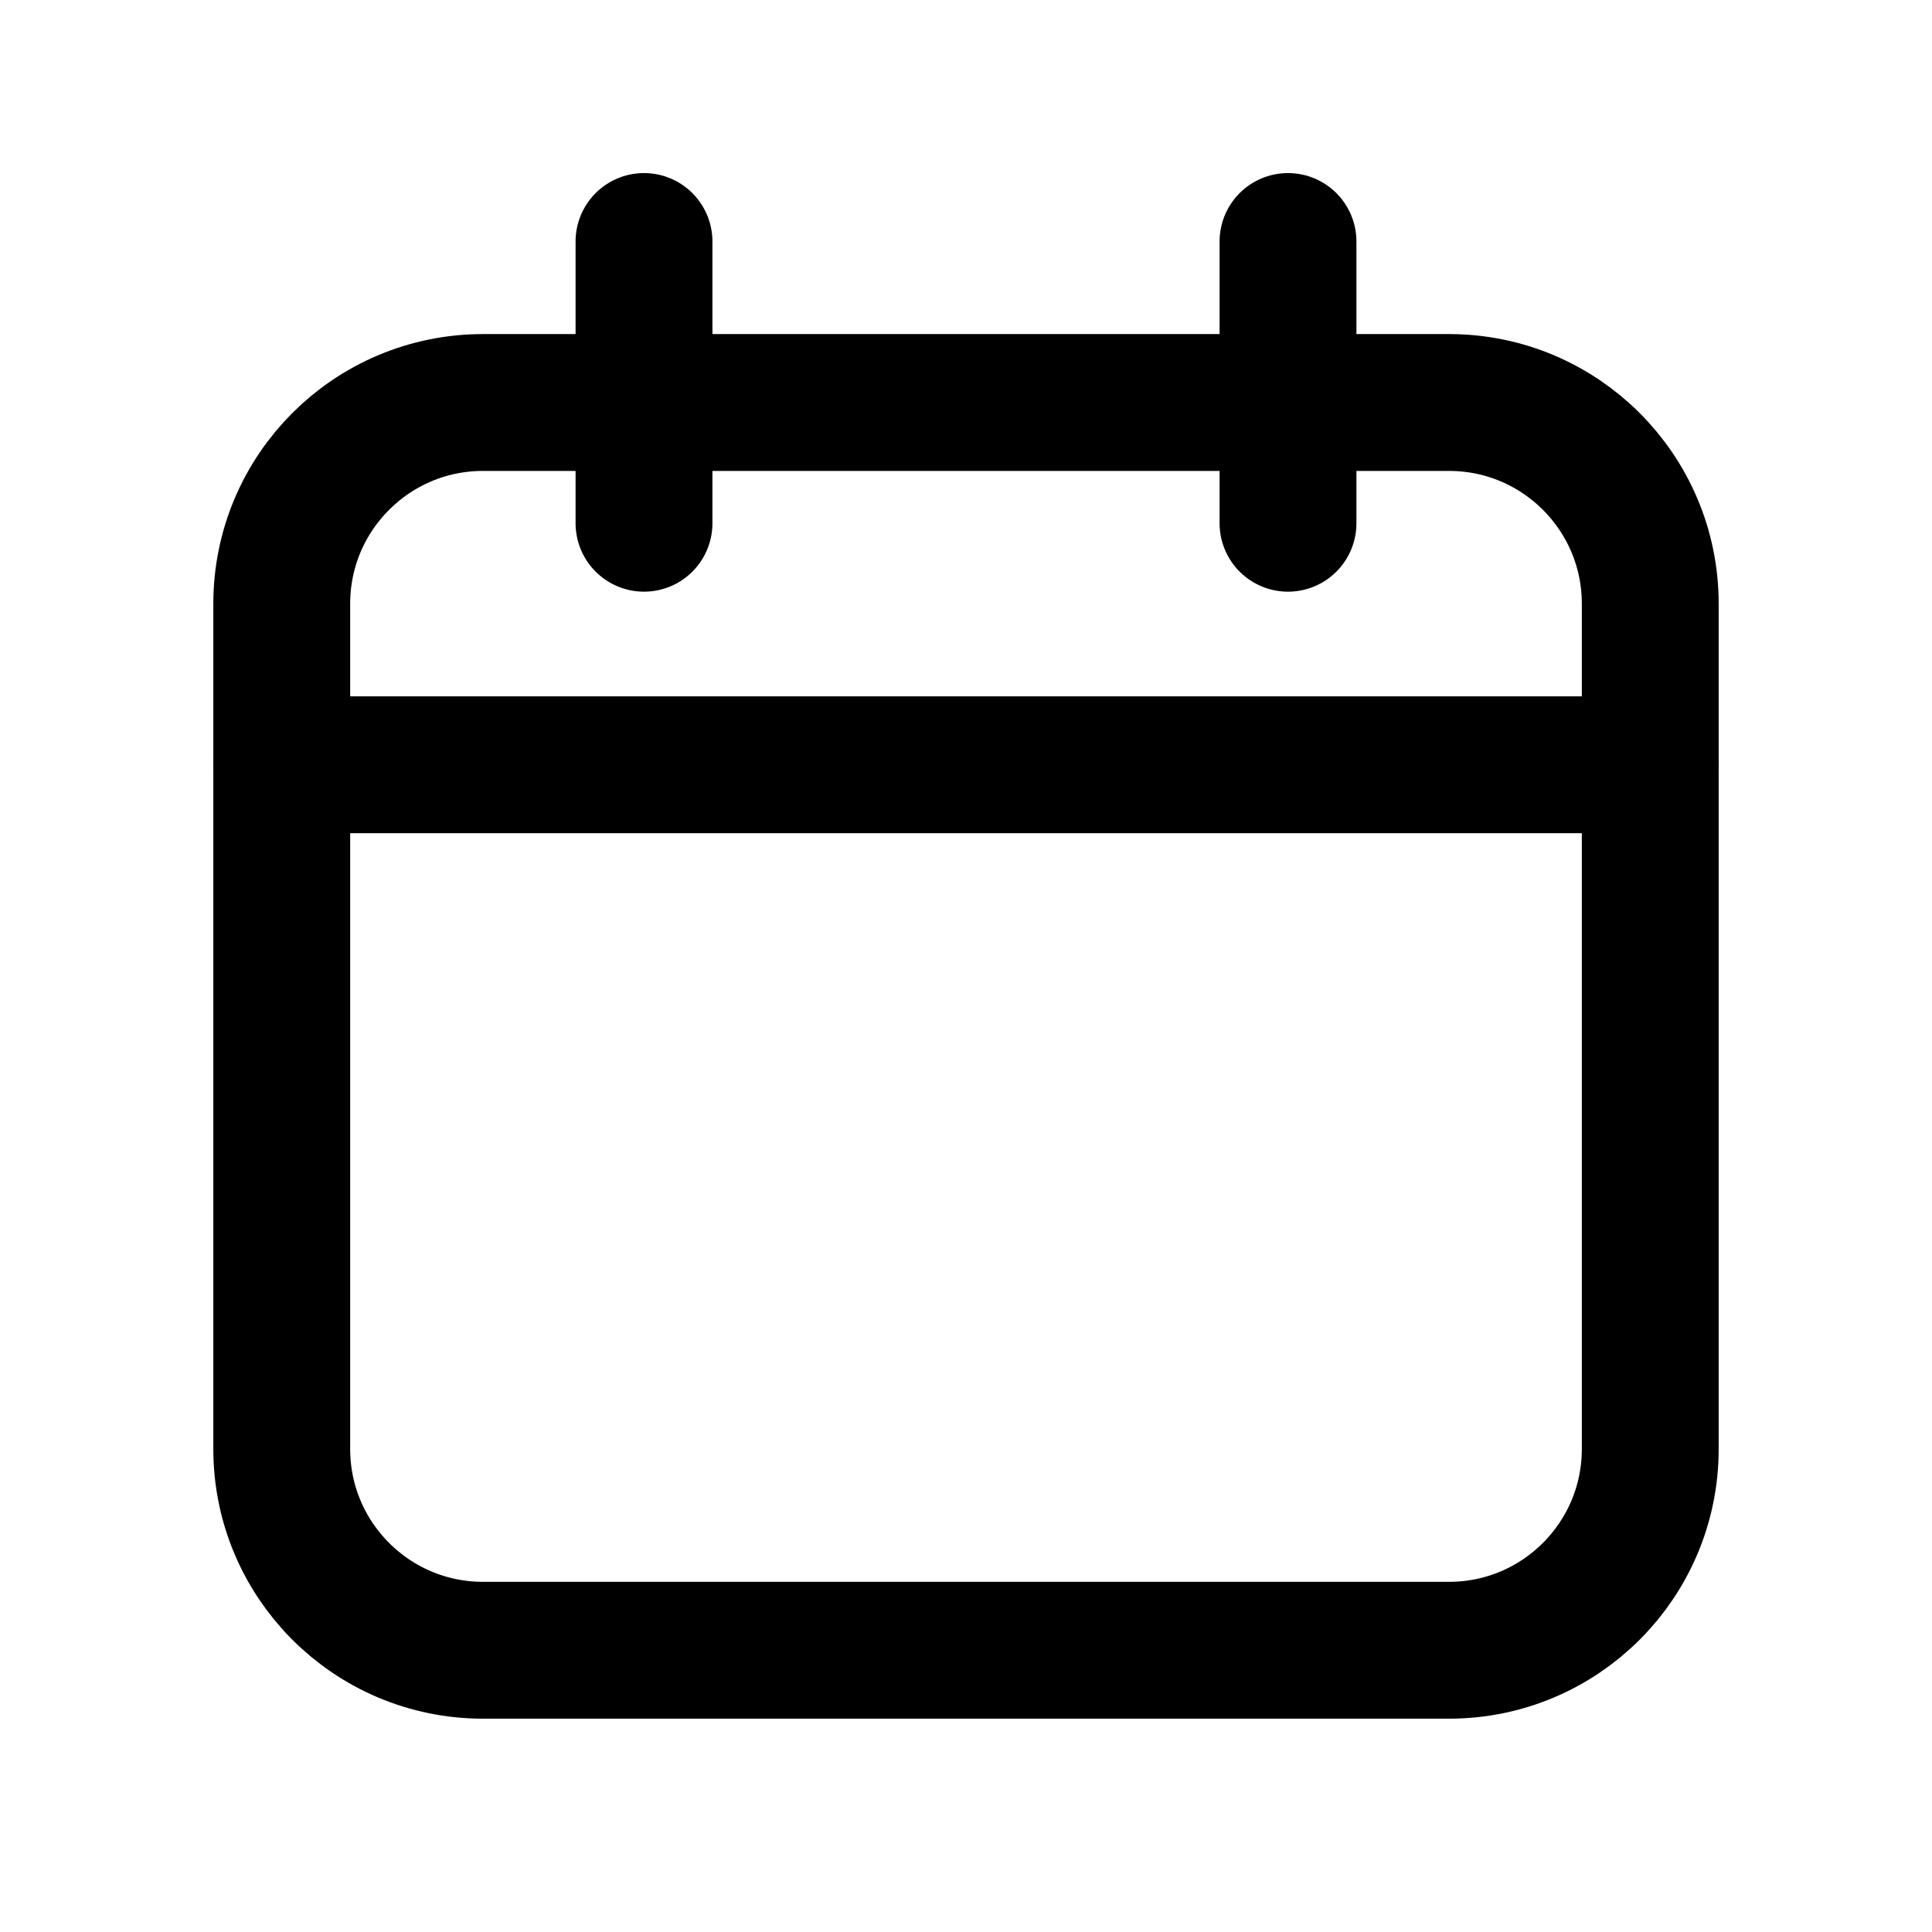
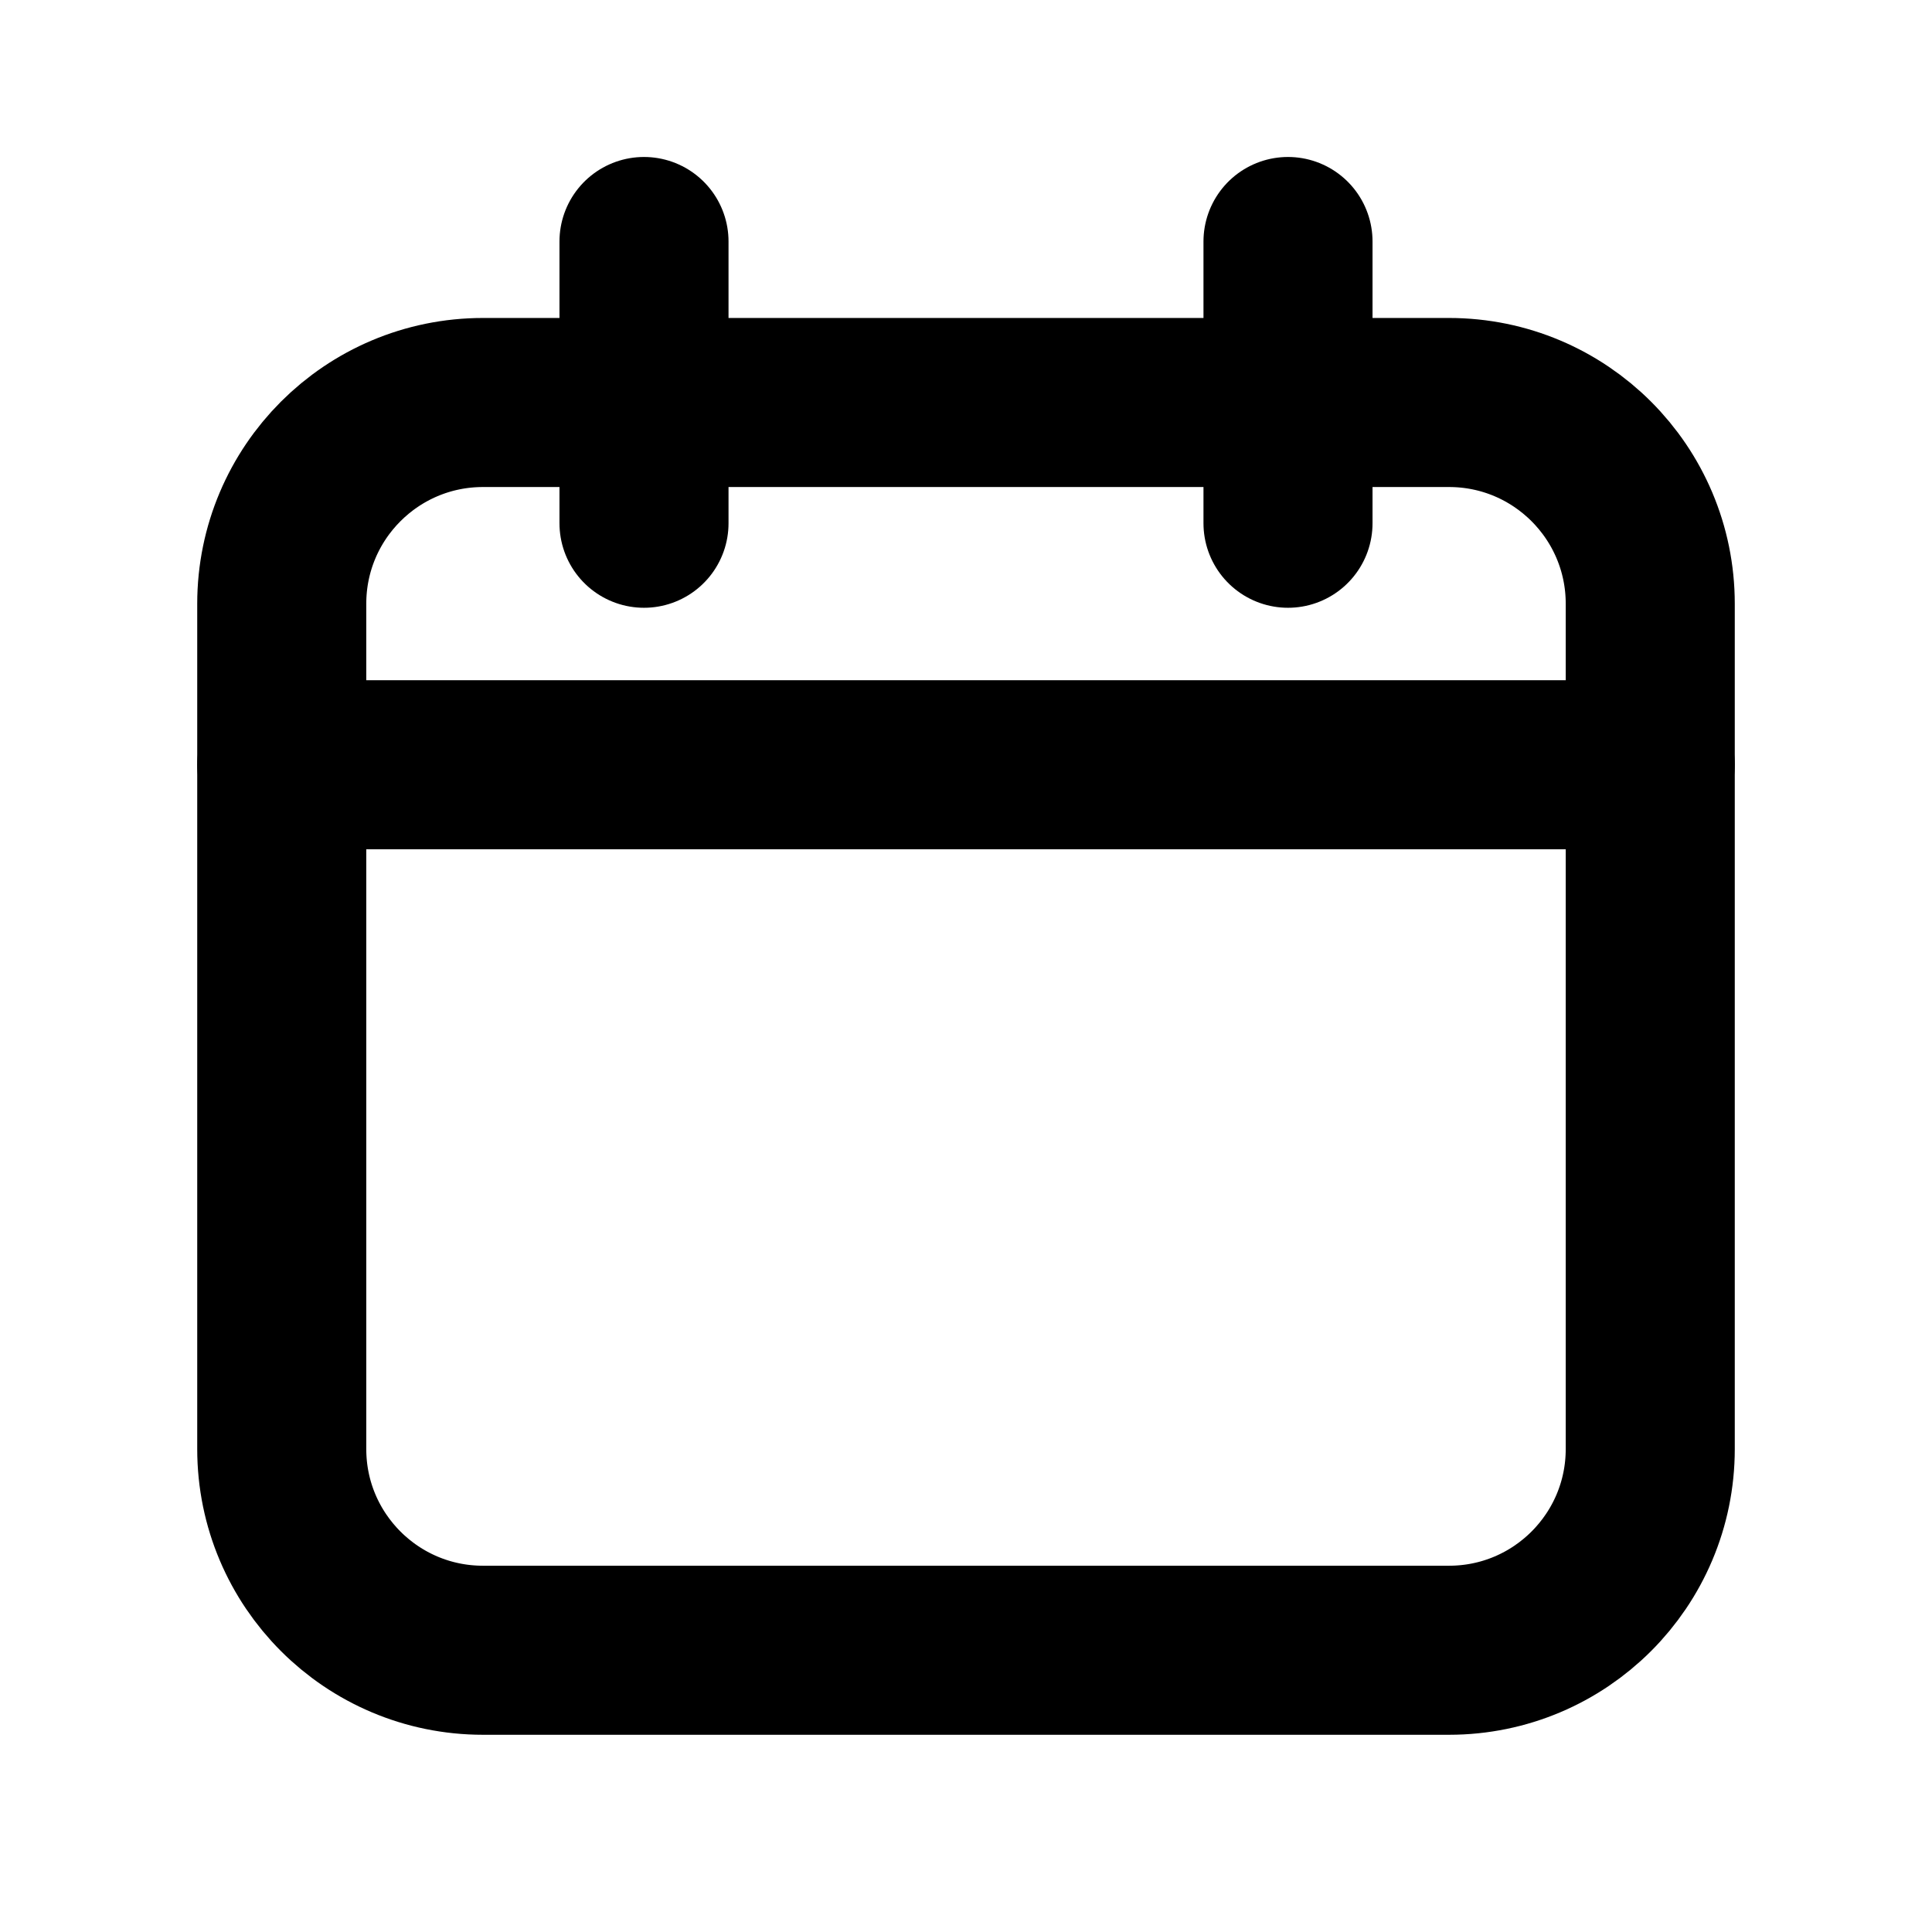
- <svg xmlns="http://www.w3.org/2000/svg" viewBox="0 0 24 24" fill="none" stroke="#000" stroke-width="1.7" stroke-linecap="round" stroke-linejoin="round">
+ <svg xmlns="http://www.w3.org/2000/svg" viewBox="0 0 24 24" fill="none" stroke="#000" stroke-width="2.1" stroke-linecap="round" stroke-linejoin="round">
  <rect x="3.5" y="5" width="17" height="15.5" rx="2.5" />
  <path d="M3.5 9.5h17M8 3v3.5M16 3v3.5" />
</svg>
